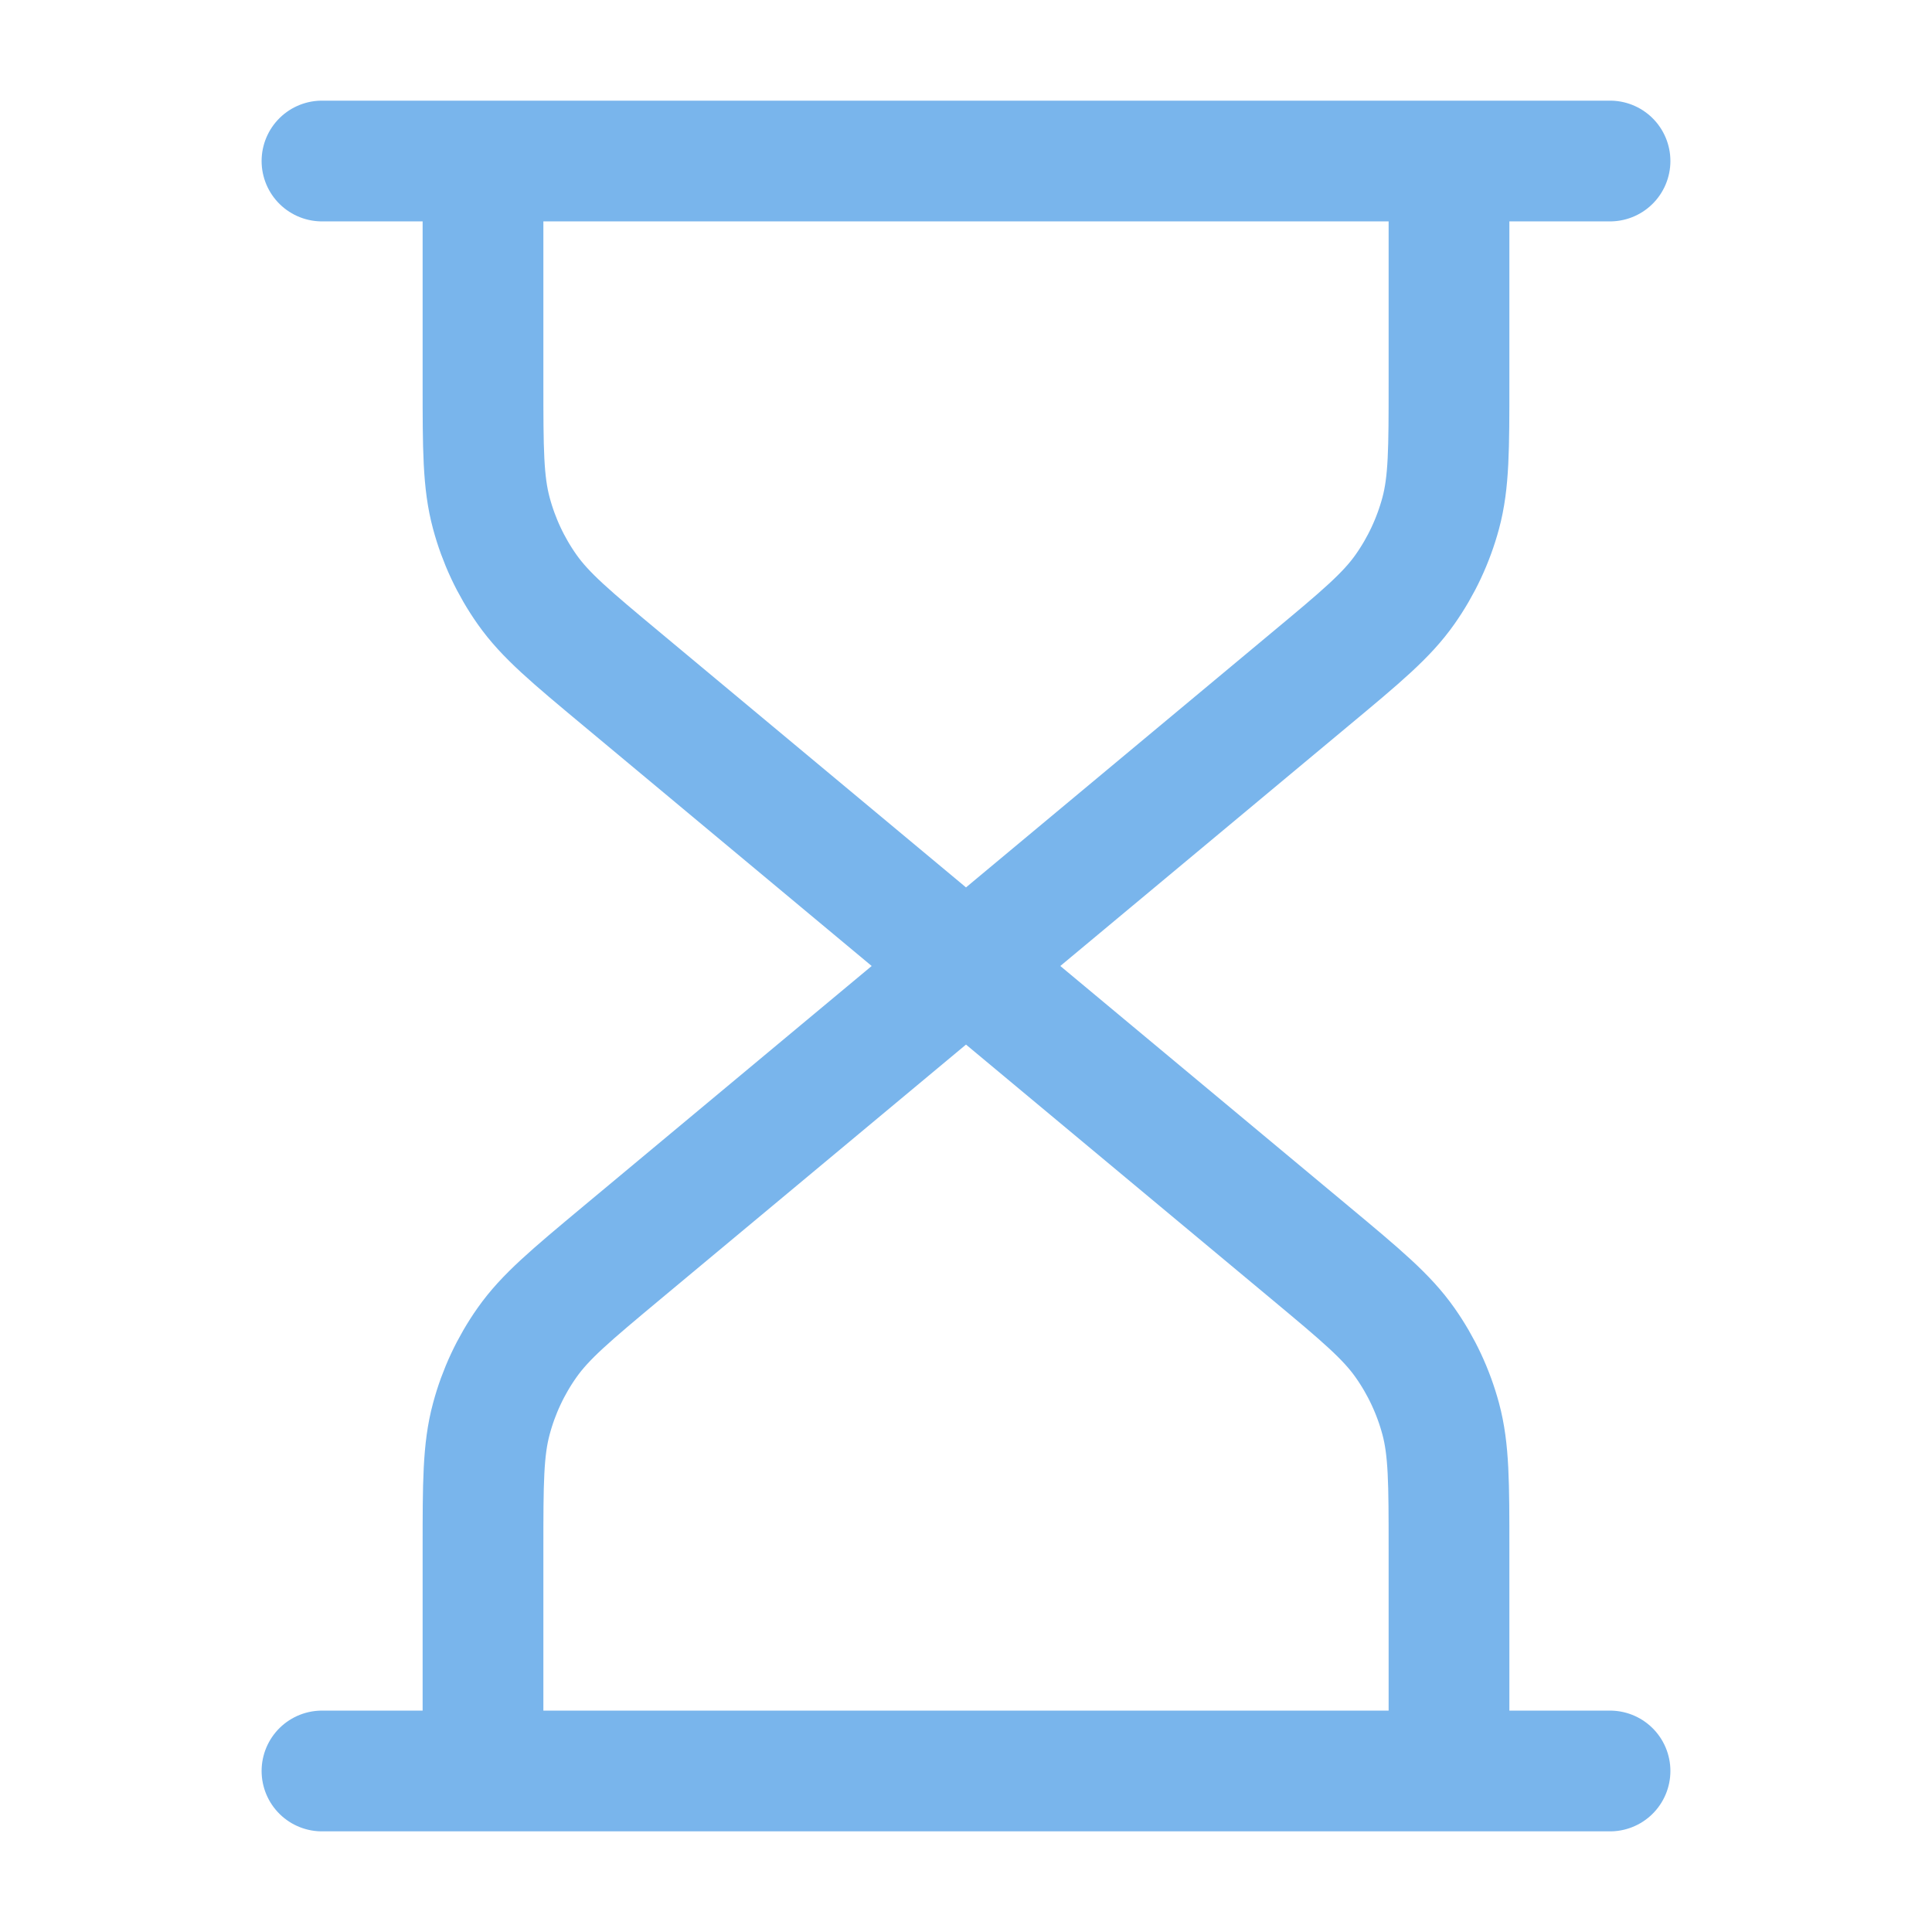
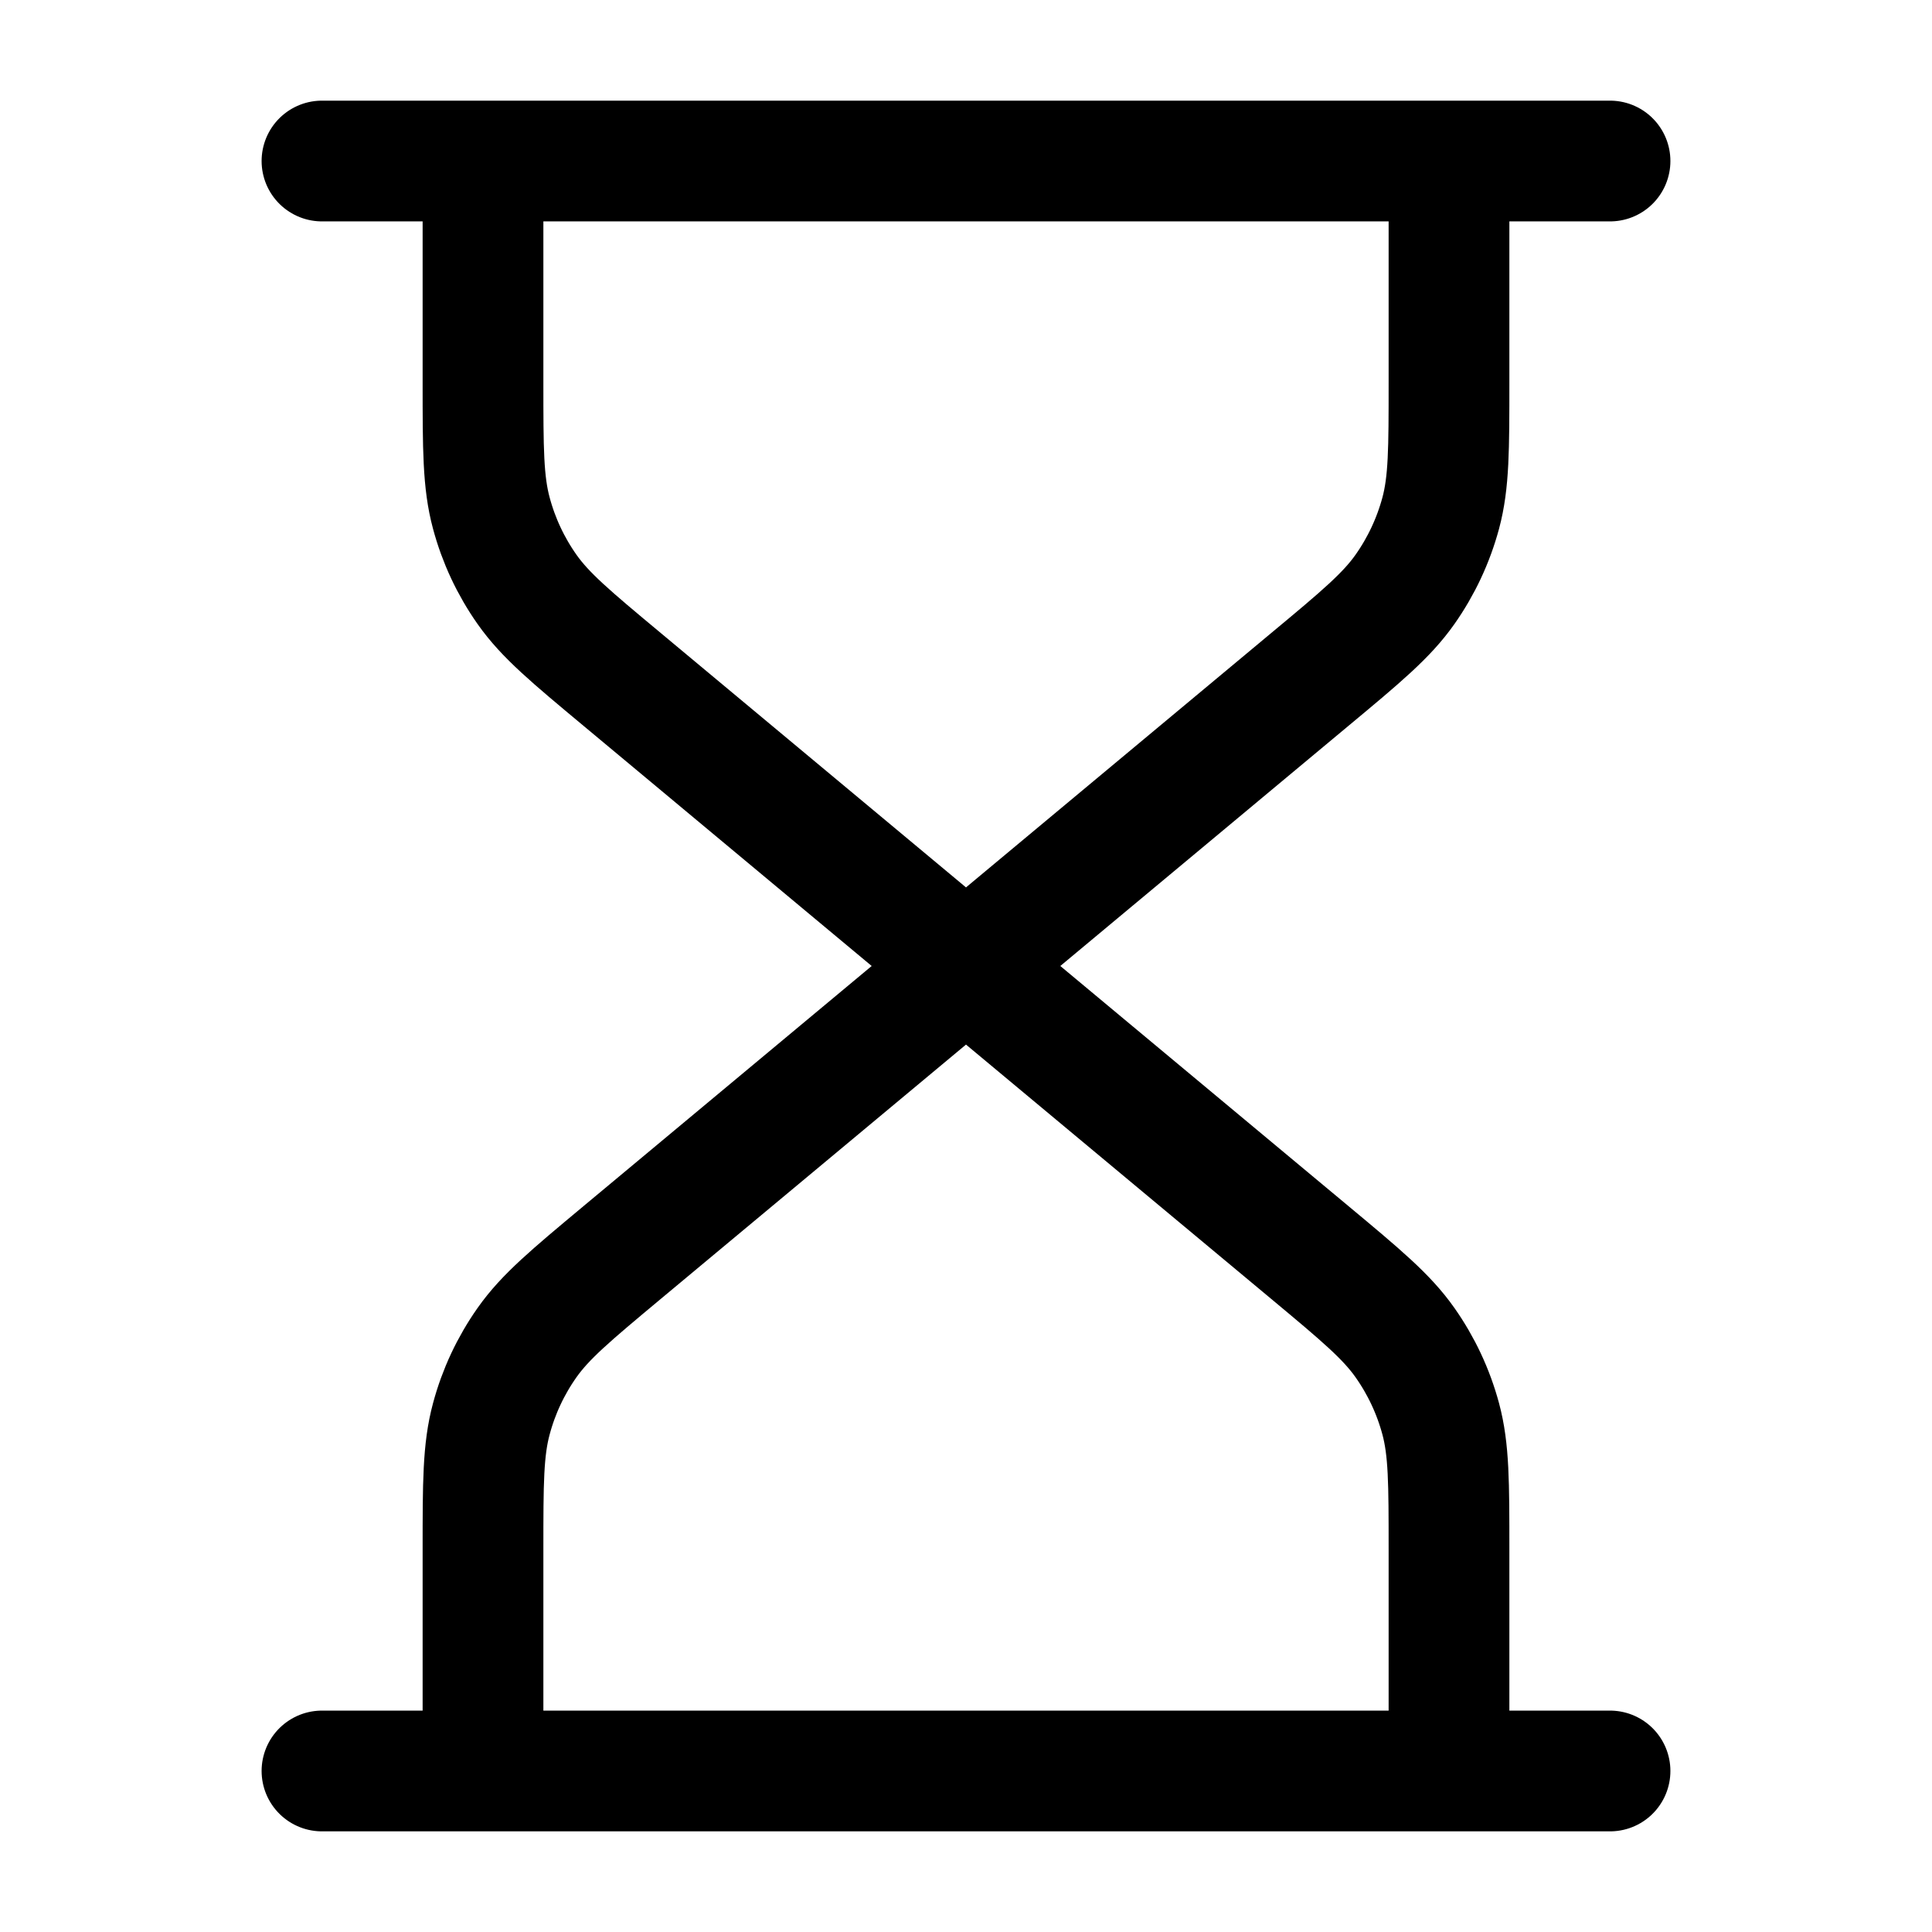
<svg xmlns="http://www.w3.org/2000/svg" width="32" height="32" viewBox="0 0 32 32" fill="none">
-   <path d="M16 16L10.303 11.252C9.457 10.547 9.033 10.194 8.729 9.762C8.459 9.379 8.259 8.951 8.138 8.499C8 7.988 8 7.437 8 6.336V2.667M16 16L21.697 11.252C22.544 10.547 22.967 10.194 23.271 9.762C23.541 9.379 23.741 8.951 23.863 8.499C24 7.988 24 7.437 24 6.336V2.667M16 16L10.303 20.747C9.457 21.453 9.033 21.806 8.729 22.238C8.459 22.621 8.259 23.048 8.138 23.501C8 24.011 8 24.562 8 25.664V29.333M16 16L21.697 20.747C22.544 21.453 22.967 21.806 23.271 22.238C23.541 22.621 23.741 23.048 23.863 23.501C24 24.011 24 24.562 24 25.664V29.333M5.333 2.667H26.667M5.333 29.333H26.667" stroke="#79B5EC" stroke-width="2" stroke-linecap="round" stroke-linejoin="round" />
+   <path d="M16 16L10.303 11.252C9.457 10.547 9.033 10.194 8.729 9.762C8.459 9.379 8.259 8.951 8.138 8.499C8 7.988 8 7.437 8 6.336V2.667M16 16L21.697 11.252C22.544 10.547 22.967 10.194 23.271 9.762C23.541 9.379 23.741 8.951 23.863 8.499C24 7.988 24 7.437 24 6.336V2.667M16 16L10.303 20.747C9.457 21.453 9.033 21.806 8.729 22.238C8.459 22.621 8.259 23.048 8.138 23.501C8 24.011 8 24.562 8 25.664V29.333M16 16L21.697 20.747C22.544 21.453 22.967 21.806 23.271 22.238C23.541 22.621 23.741 23.048 23.863 23.501C24 24.011 24 24.562 24 25.664V29.333M5.333 2.667H26.667M5.333 29.333H26.667" stroke="#000000" stroke-width="2" stroke-linecap="round" stroke-linejoin="round" />
</svg>
